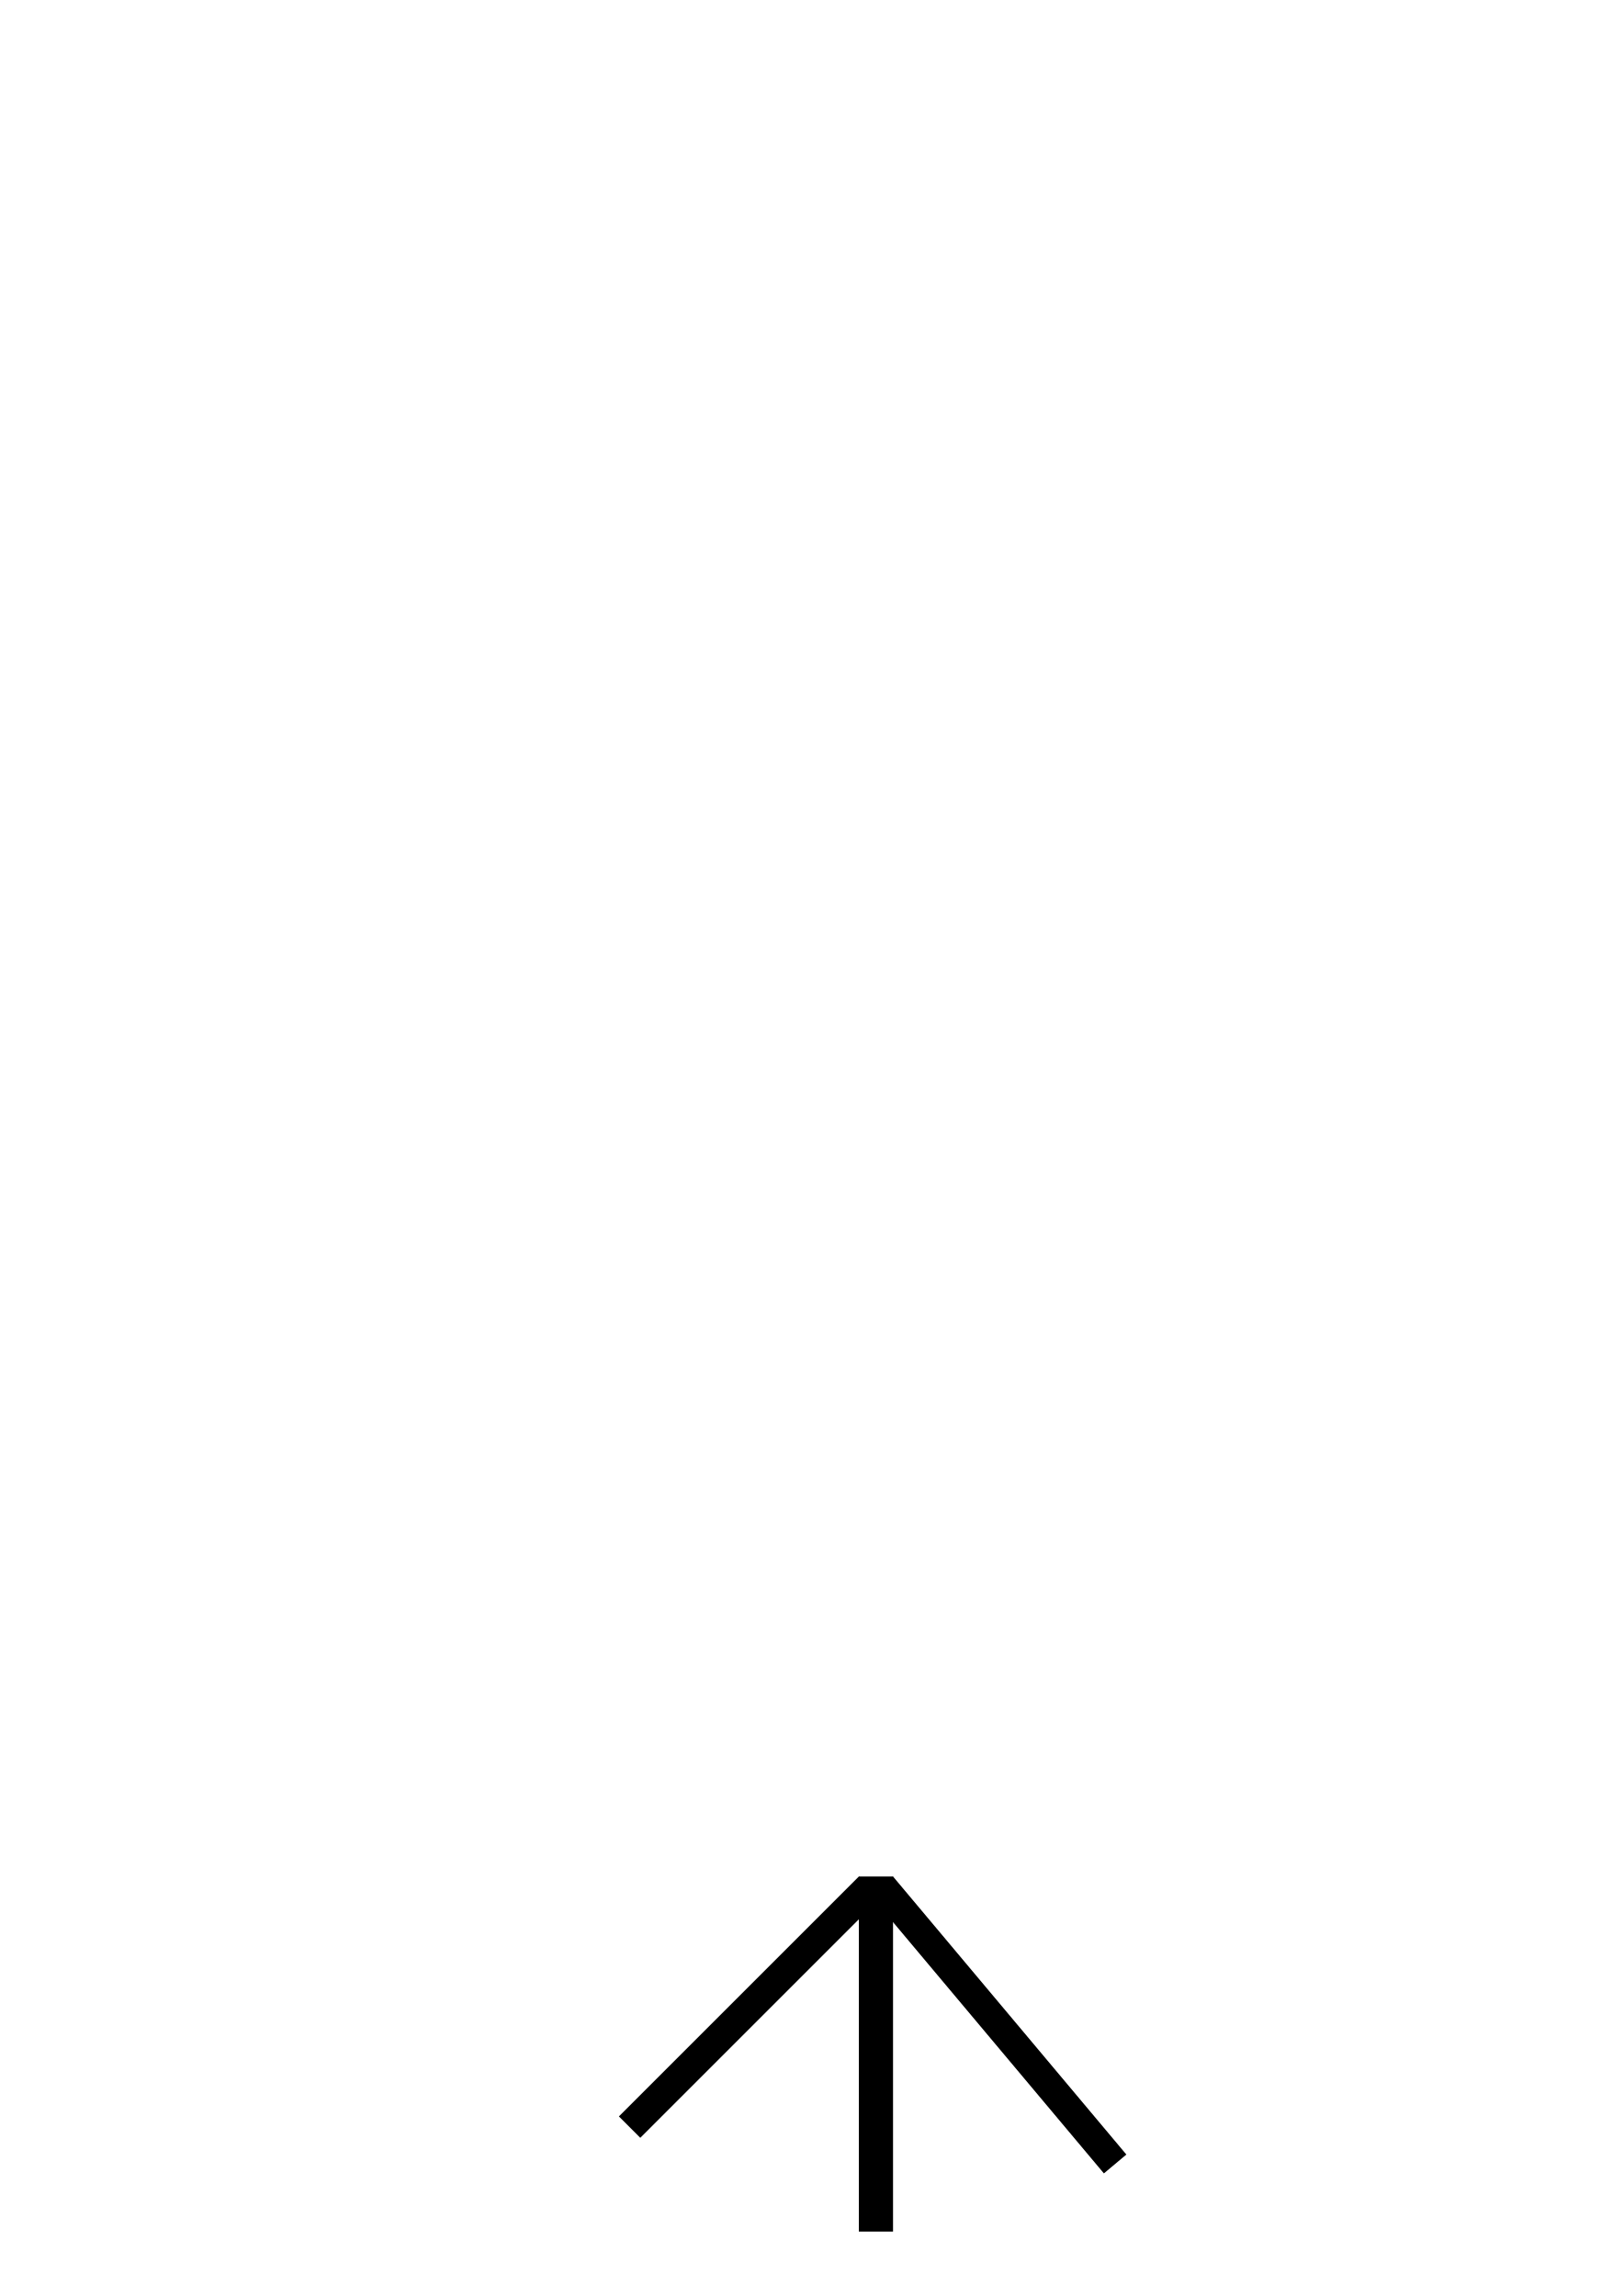
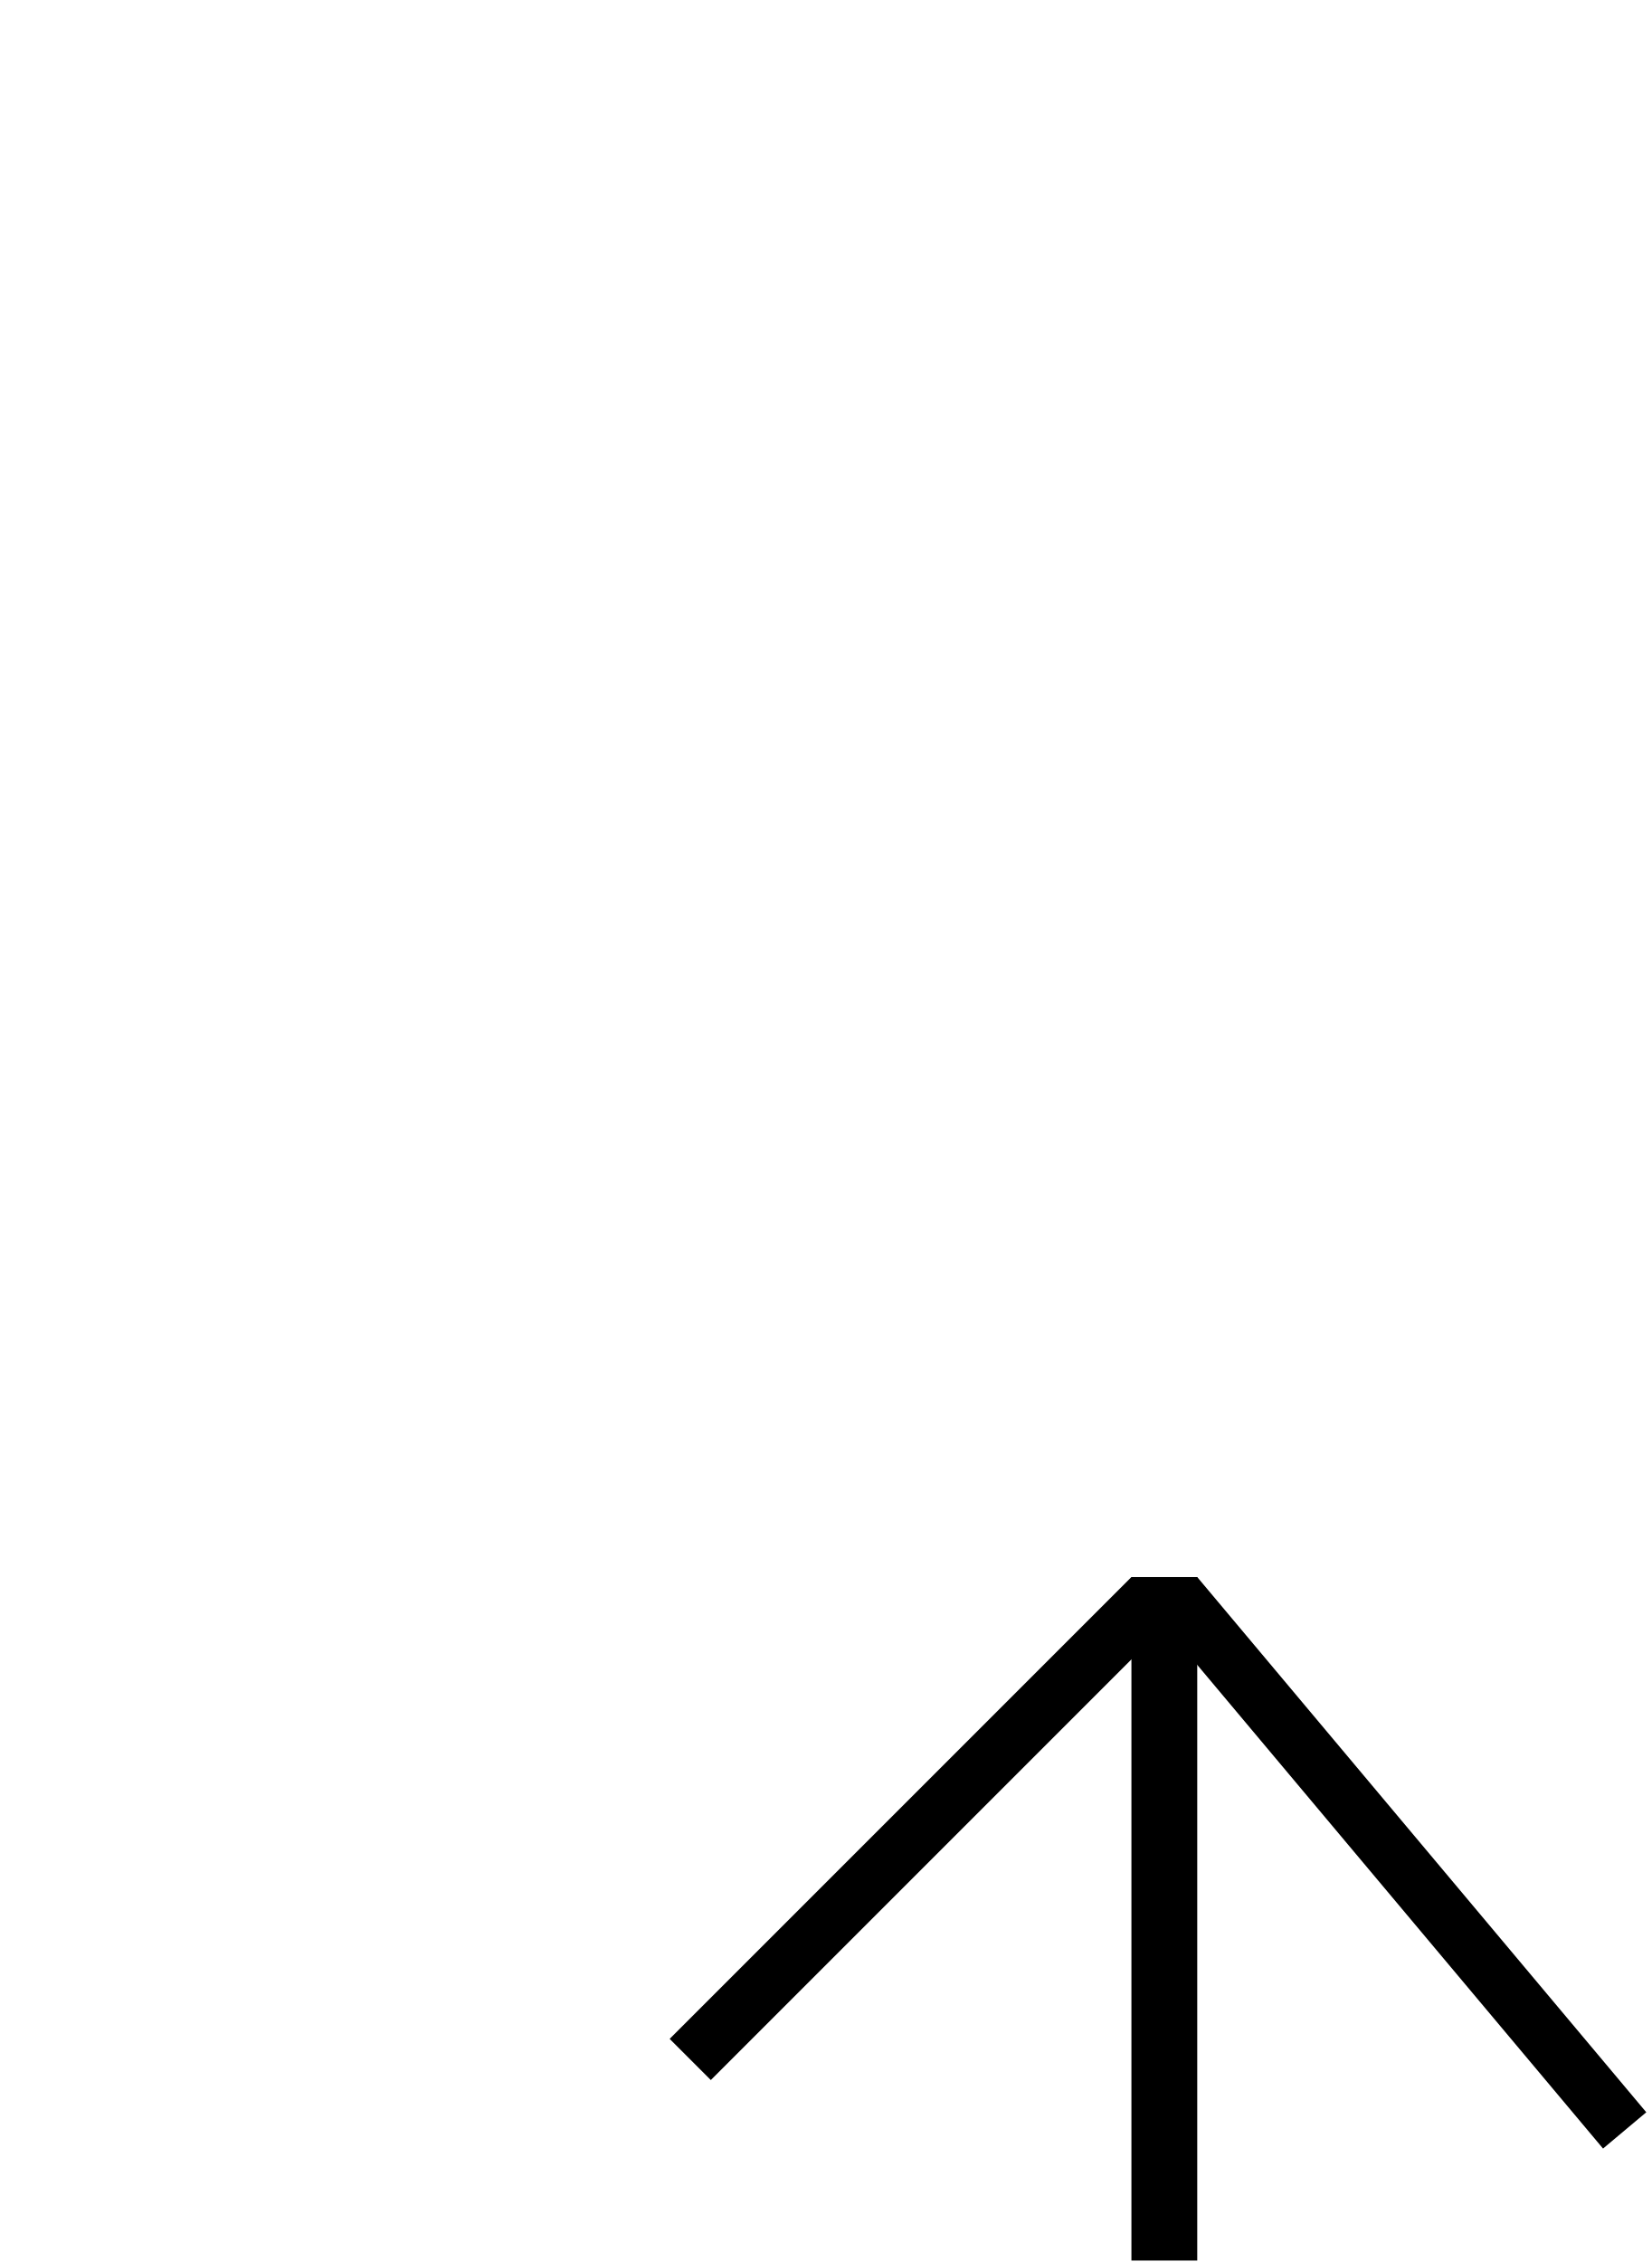
- <svg xmlns="http://www.w3.org/2000/svg" viewBox="0 0 210 297" version="1.1" id="svg5">
+ <svg xmlns="http://www.w3.org/2000/svg" width="111mm" height="152mm" viewBox="0 0 111 152" version="1.1" id="svg5">
  <defs id="defs2" />
  <g id="layer1">
-     <rect style="fill:#000000;stroke-width:0.074" id="rect55" width="3.912" height="43.887" x="250.185" y="93.098" transform="rotate(45)" />
-     <rect style="fill:#000000;stroke-width:0.074" id="rect57" width="4.423" height="45.928" x="111.077" y="242.737" />
-     <rect style="fill:#000000;stroke-width:0.071" id="rect59" width="3.793" height="46.948" x="-71.344" y="260.189" transform="rotate(-40)" />
+     <rect style="fill:#000000;stroke-width:0.074" id="rect55" width="3.912" height="43.887" x="128.701" y="21.169" transform="rotate(45)" />
+     <rect style="fill:#000000;stroke-width:0.074" id="rect57" width="4.423" height="45.928" x="76.036" y="105.974" />
+     <rect style="fill:#000000;stroke-width:0.071" id="rect59" width="3.793" height="46.948" x="-10.277" y="132.899" transform="rotate(-40)" />
  </g>
</svg>
